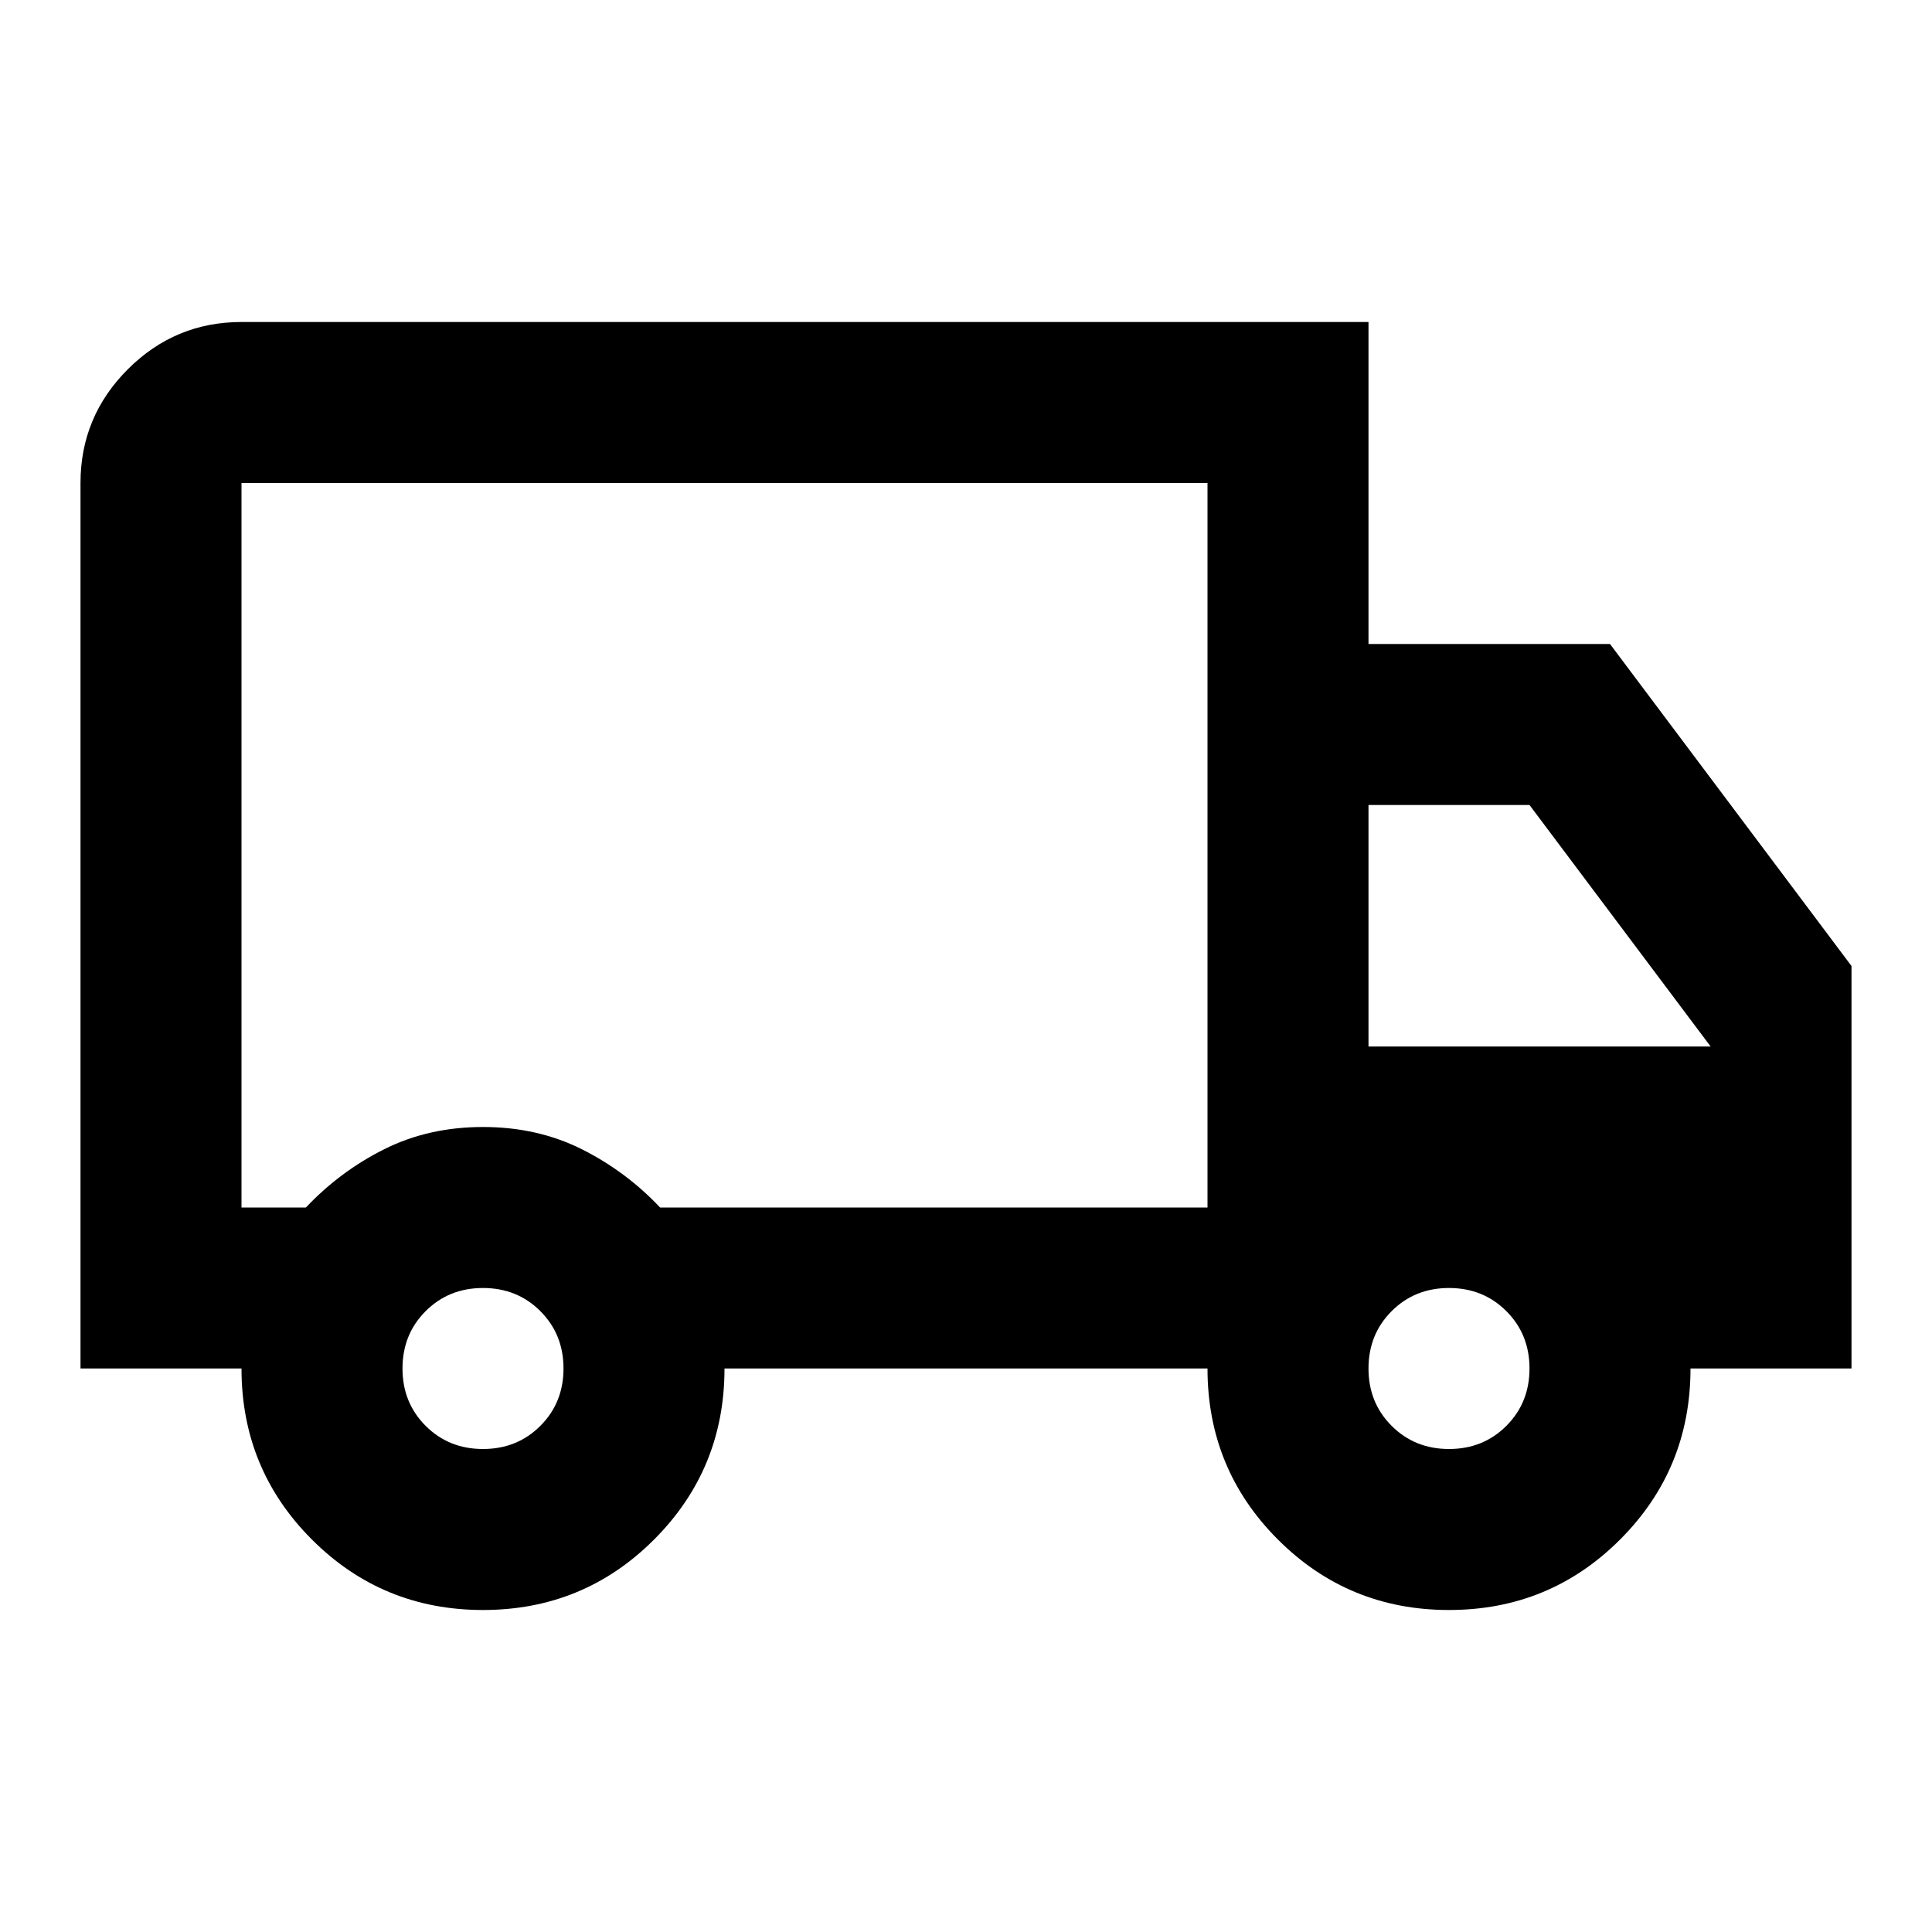
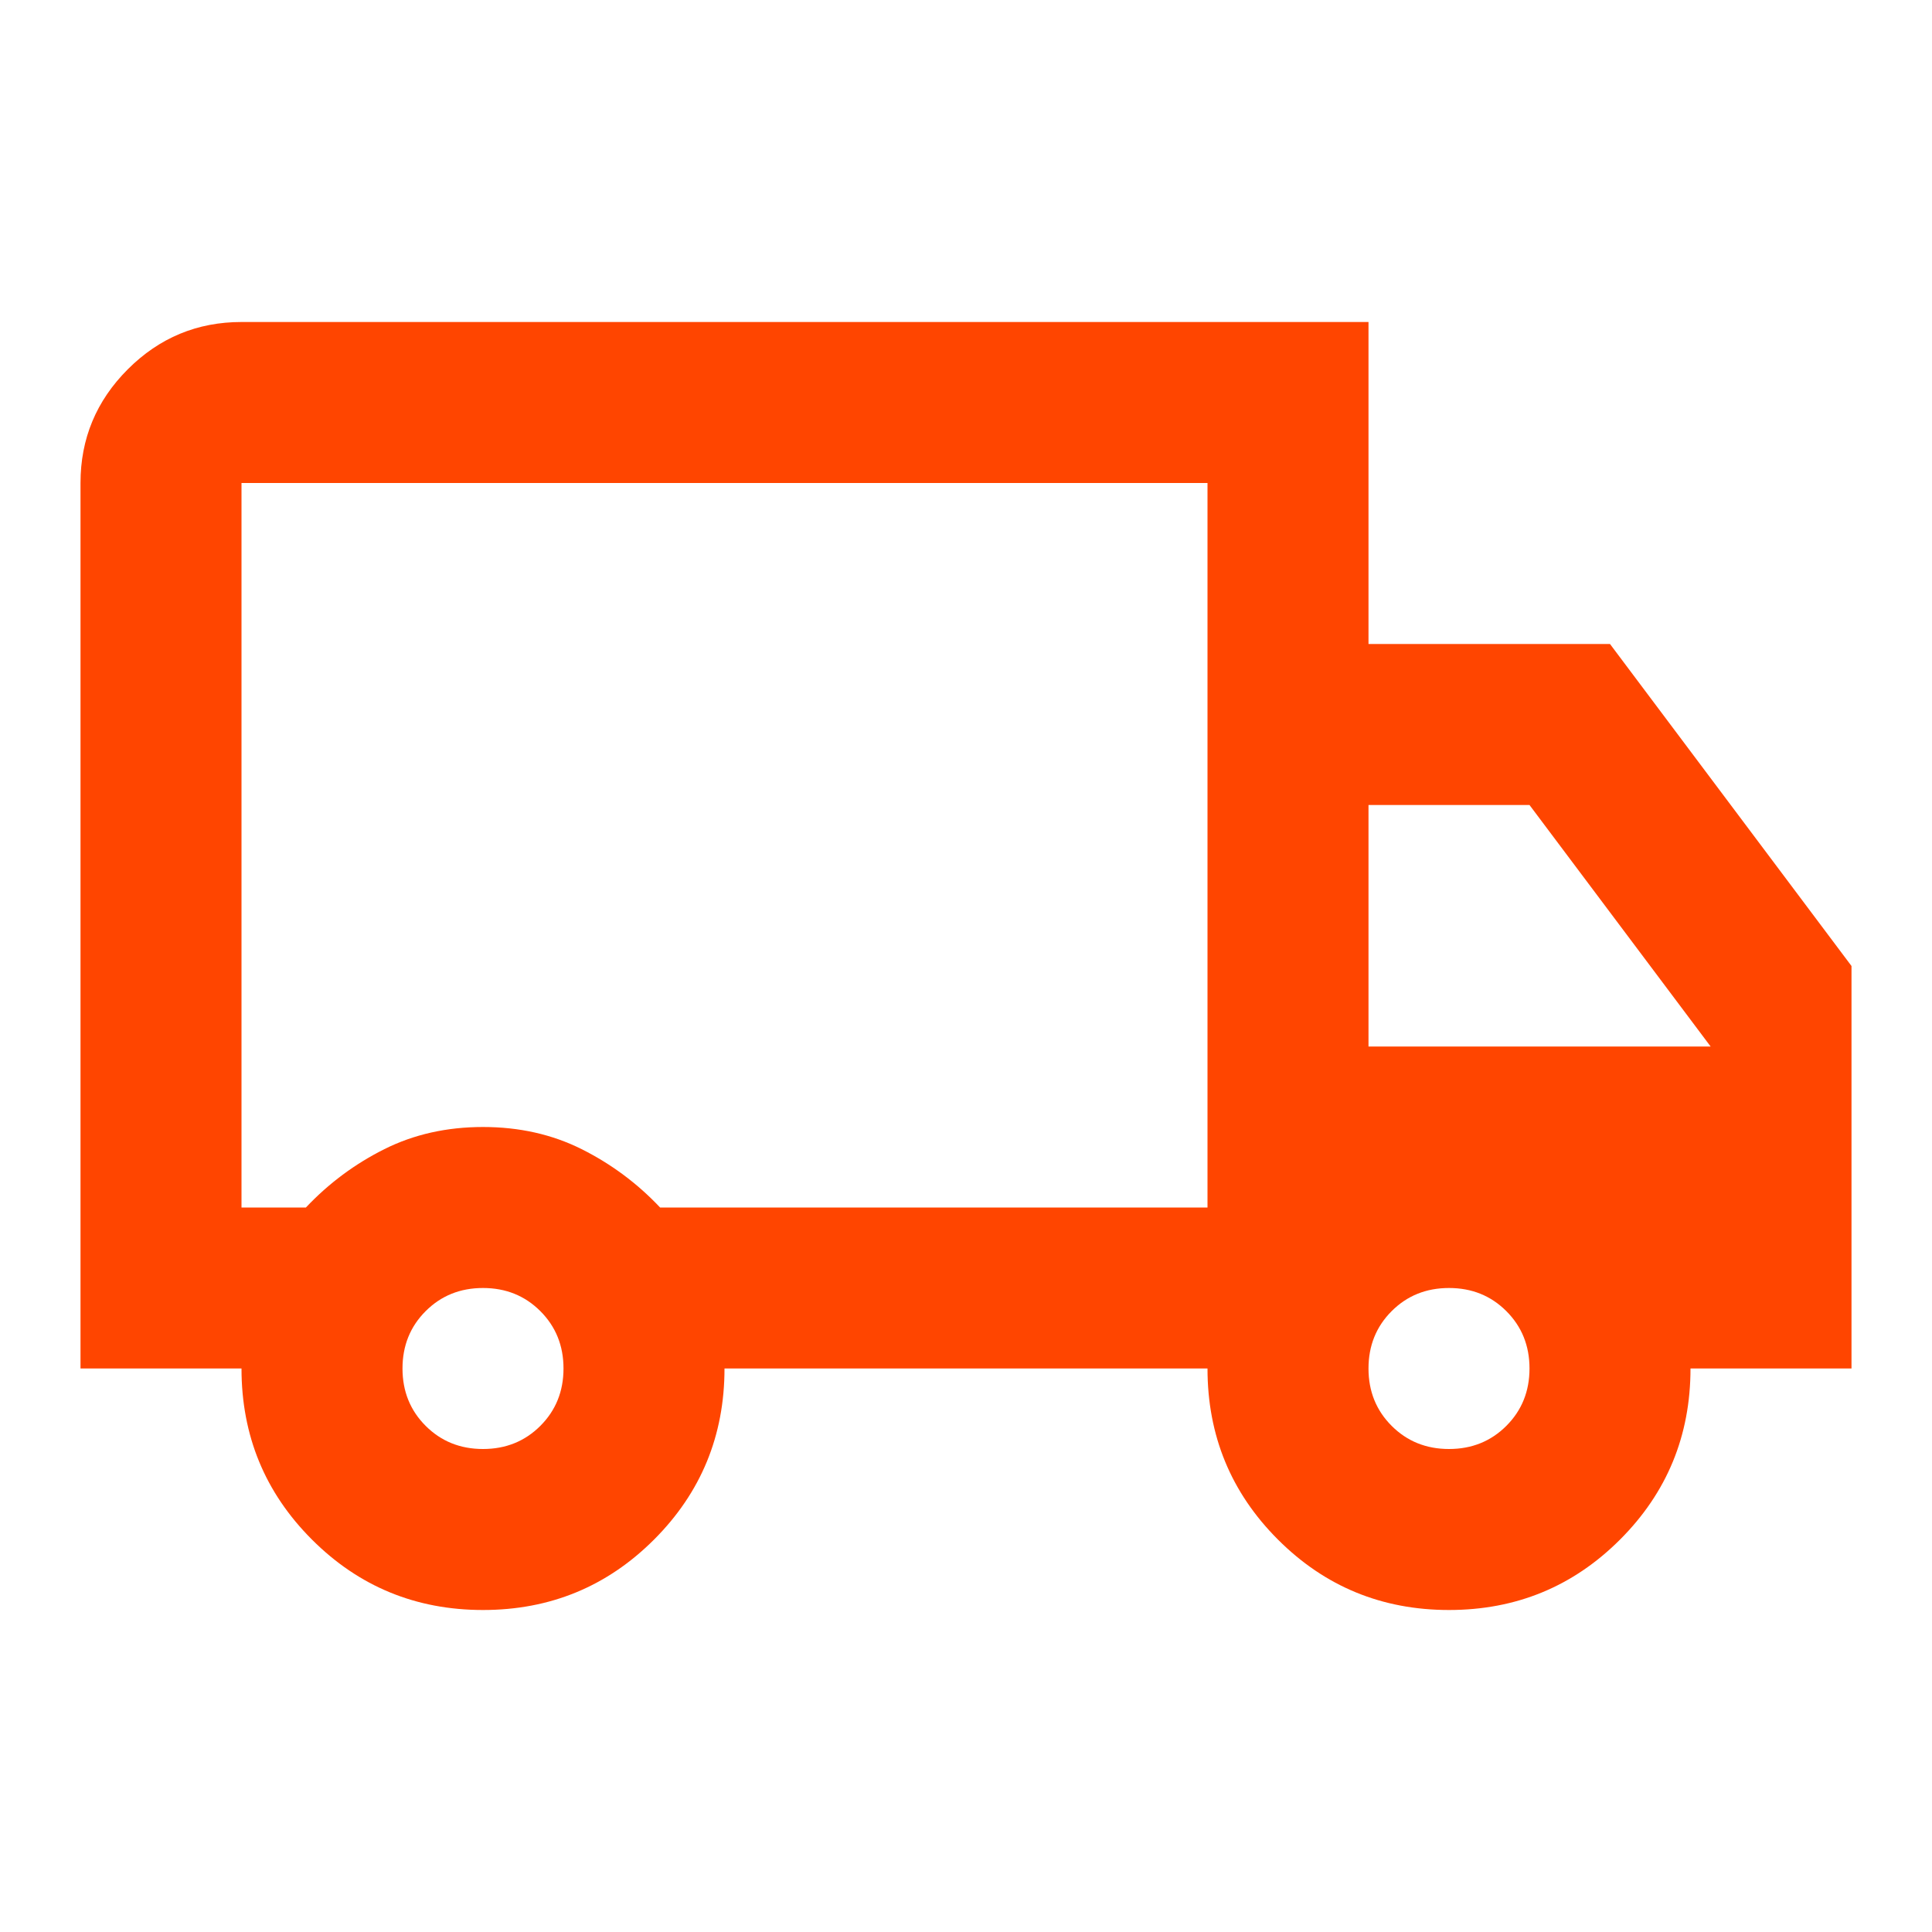
- <svg xmlns="http://www.w3.org/2000/svg" height="24" viewBox="0 -960 960 960" width="24">
+ <svg xmlns="http://www.w3.org/2000/svg" fill="orangered" height="24" viewBox="0 -960 960 960" width="24">
  <path d="M240-160q-50 0-85-35t-35-85H40v-440q0-33 23.5-56.5T120-800h560v160h120l120 160v200h-80q0 50-35 85t-85 35q-50 0-85-35t-35-85H360q0 50-35 85t-85 35Zm0-80q17 0 28.5-11.5T280-280q0-17-11.5-28.5T240-320q-17 0-28.5 11.5T200-280q0 17 11.5 28.5T240-240ZM120-360h32q17-18 39-29t49-11q27 0 49 11t39 29h272v-360H120v360Zm600 120q17 0 28.5-11.5T760-280q0-17-11.5-28.5T720-320q-17 0-28.5 11.5T680-280q0 17 11.5 28.5T720-240Zm-40-200h170l-90-120h-80v120ZM360-540Z" />
</svg>
